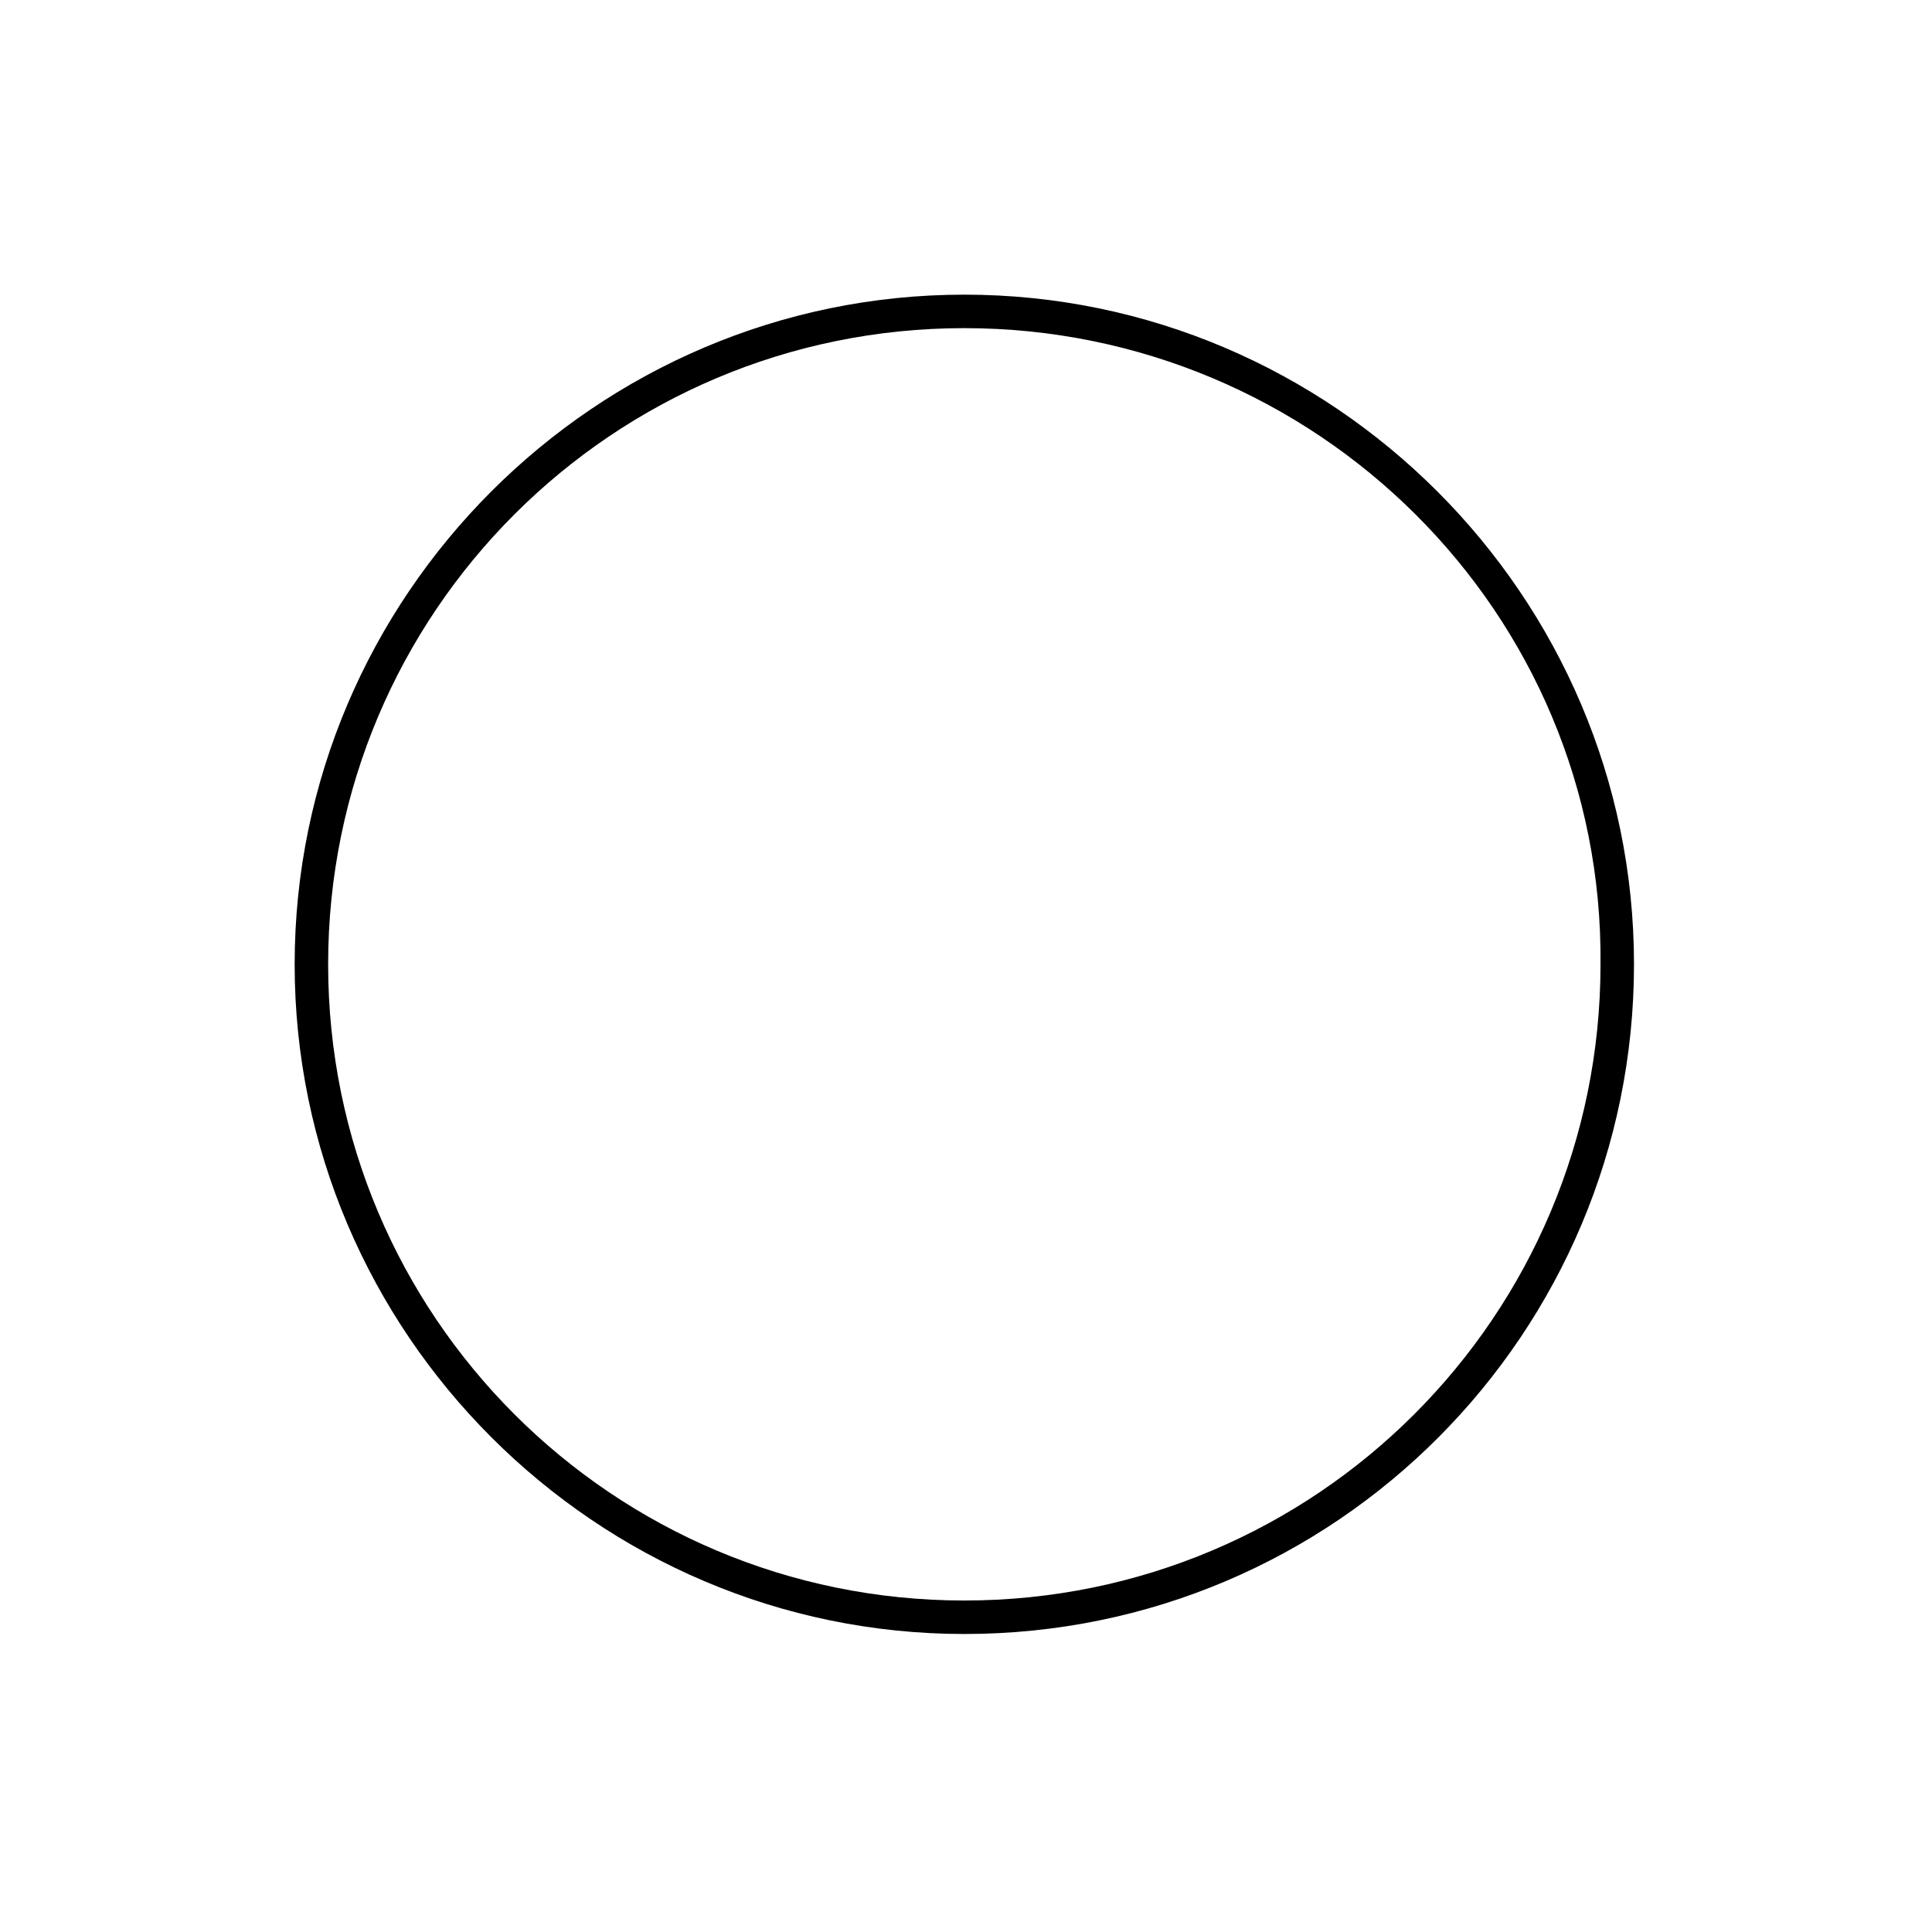
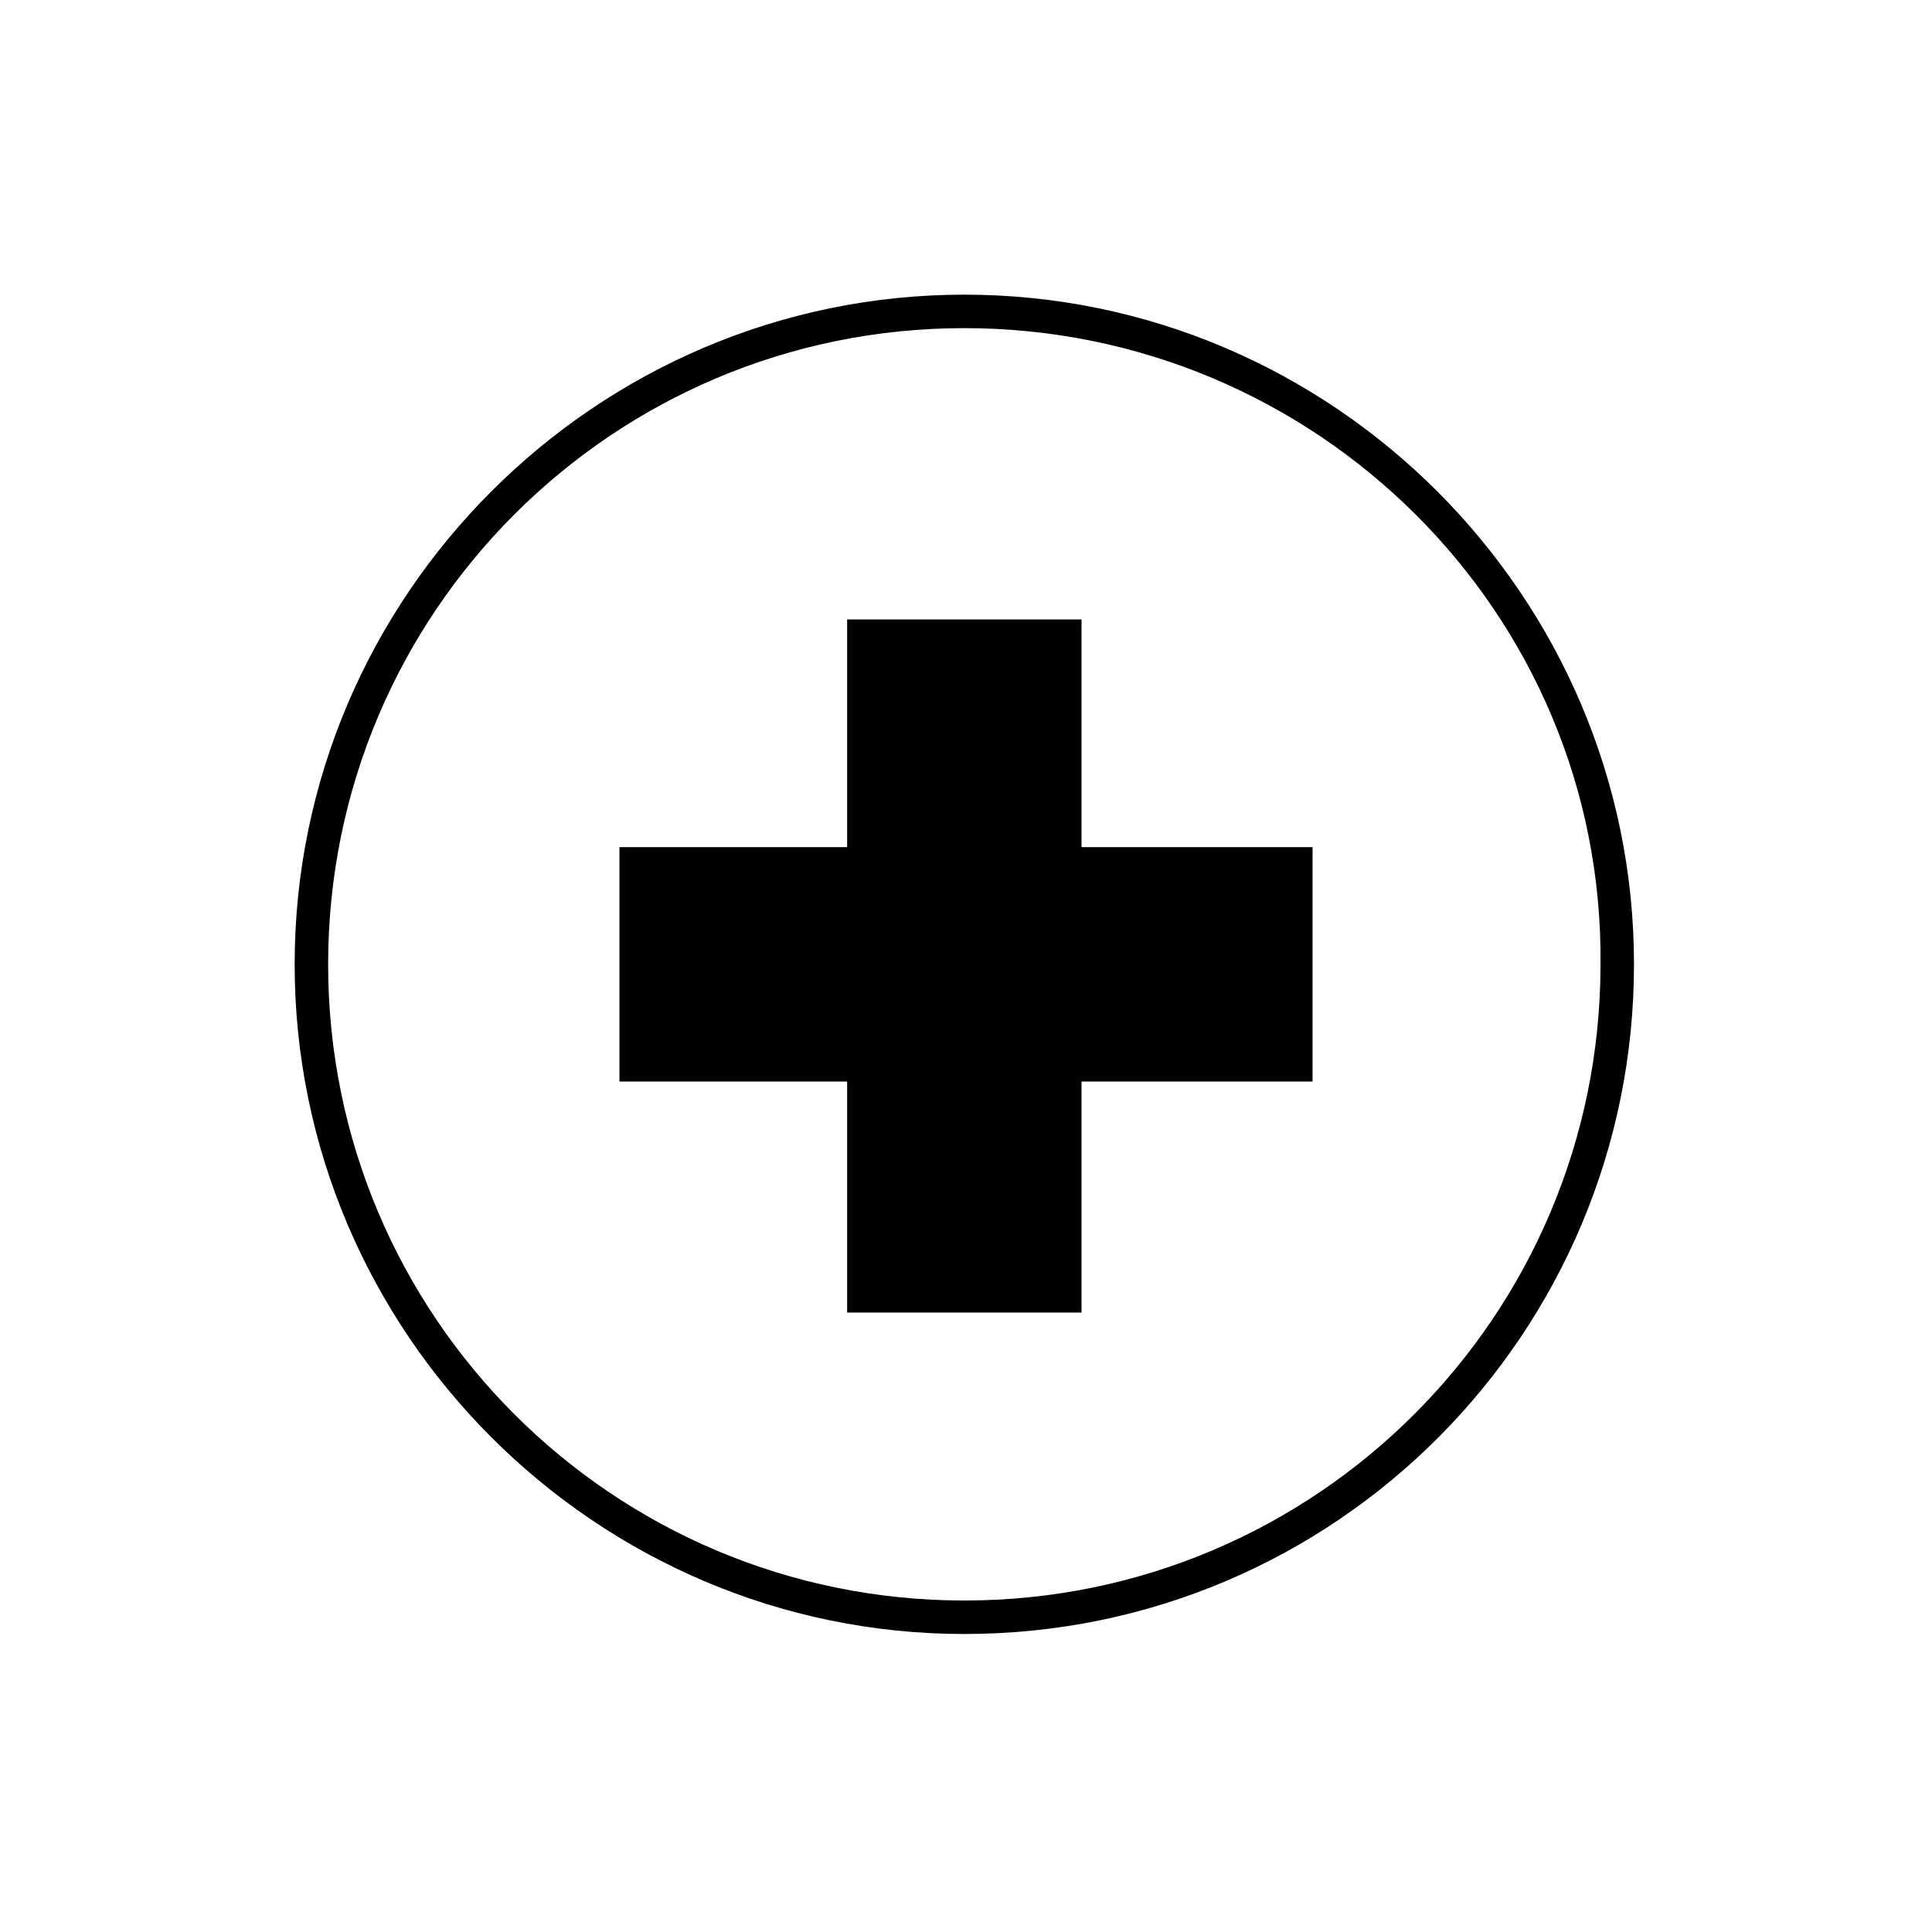
<svg xmlns="http://www.w3.org/2000/svg" viewBox="0 0 57.7 57.7" enable-background="new 0 0 57.7 57.7">
  <g>
    <g>
-       <g>
-         <path d="M28.8 48.8c-11 0-20-9-20-20s9-20 20-20 20 9 20 20-8.9 20-20 20zm0-39c-10.5 0-19 8.5-19 19s8.5 19 19 19 19-8.5 19-19c.1-10.5-8.5-19-19-19z" />
-       </g>
+       <path d="M28.8 48.8c-11 0-20-9-20-20s9-20 20-20 20 9 20 20-8.9 20-20 20zm0-39c-10.5 0-19 8.5-19 19s8.5 19 19 19 19-8.5 19-19c.1-10.5-8.5-19-19-19z" />
    </g>
+     <polygon points="39.2,25.3 32.3,25.3 32.3,18.5 25.3,18.5 25.3,25.3 18.5,25.3 18.5,32.3 25.3,32.3 25.3,39.2 32.3,39.2 32.3,32.3 39.2,32.3" />
  </g>
</svg>
